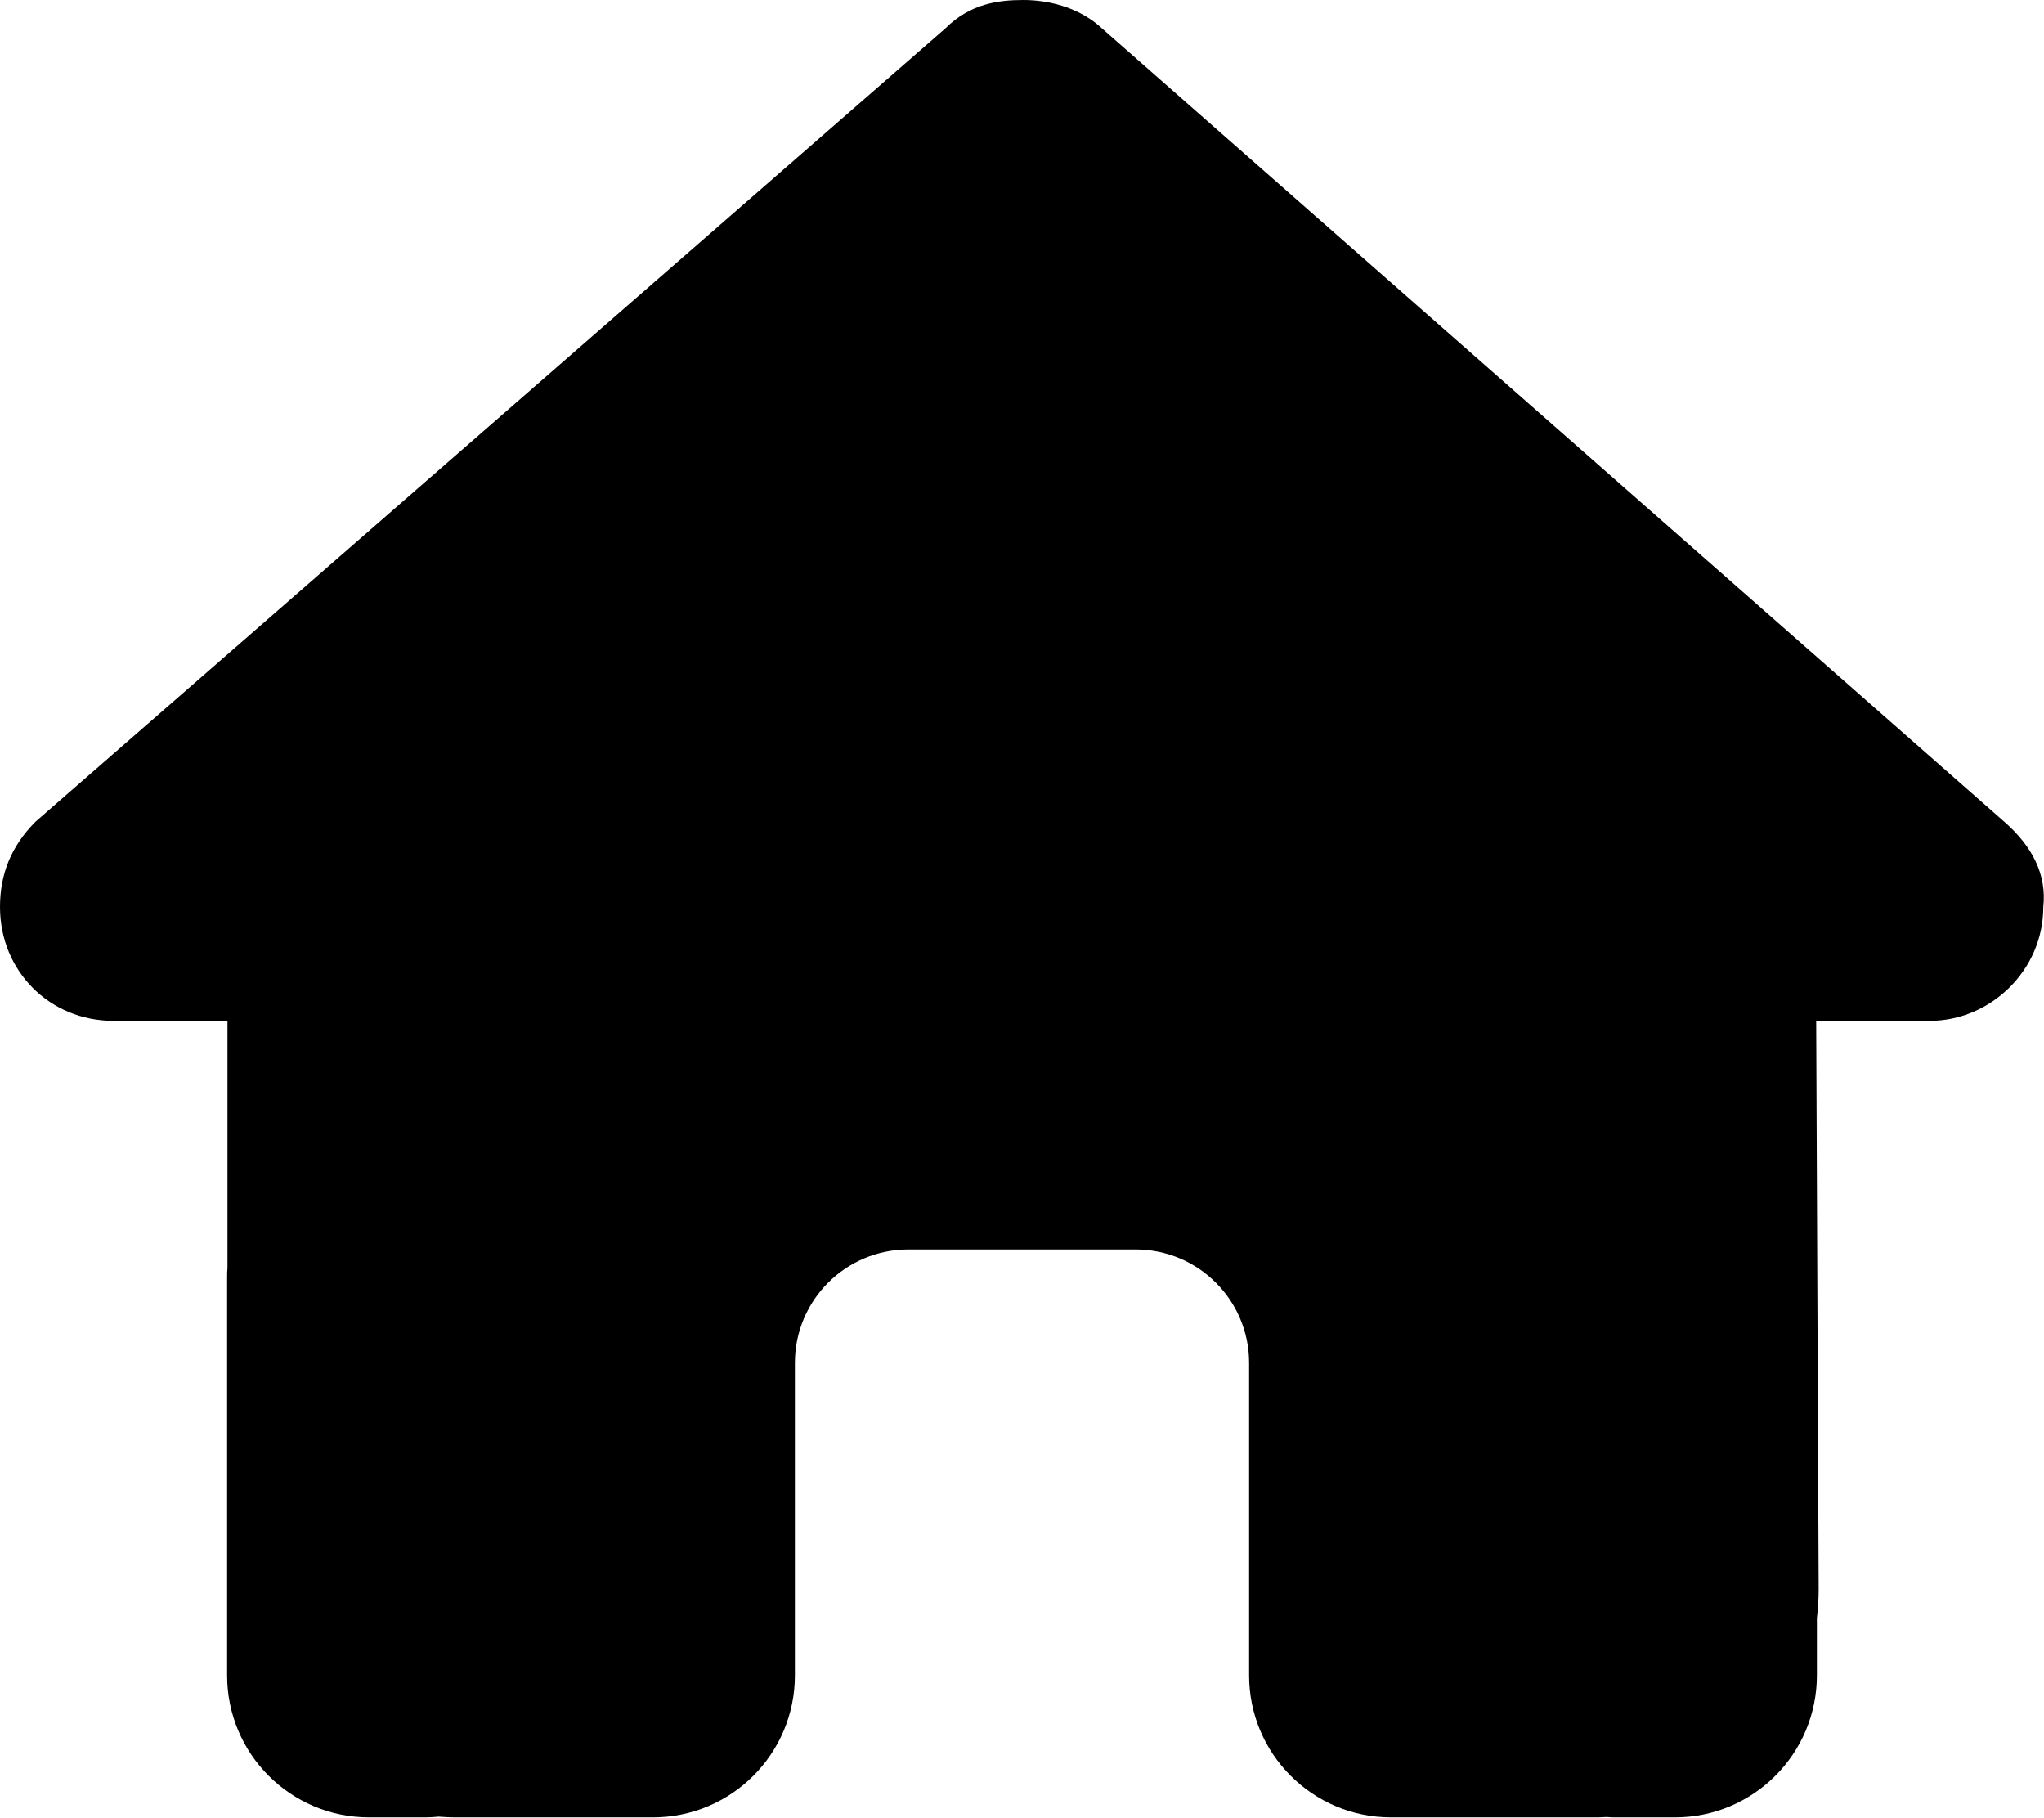
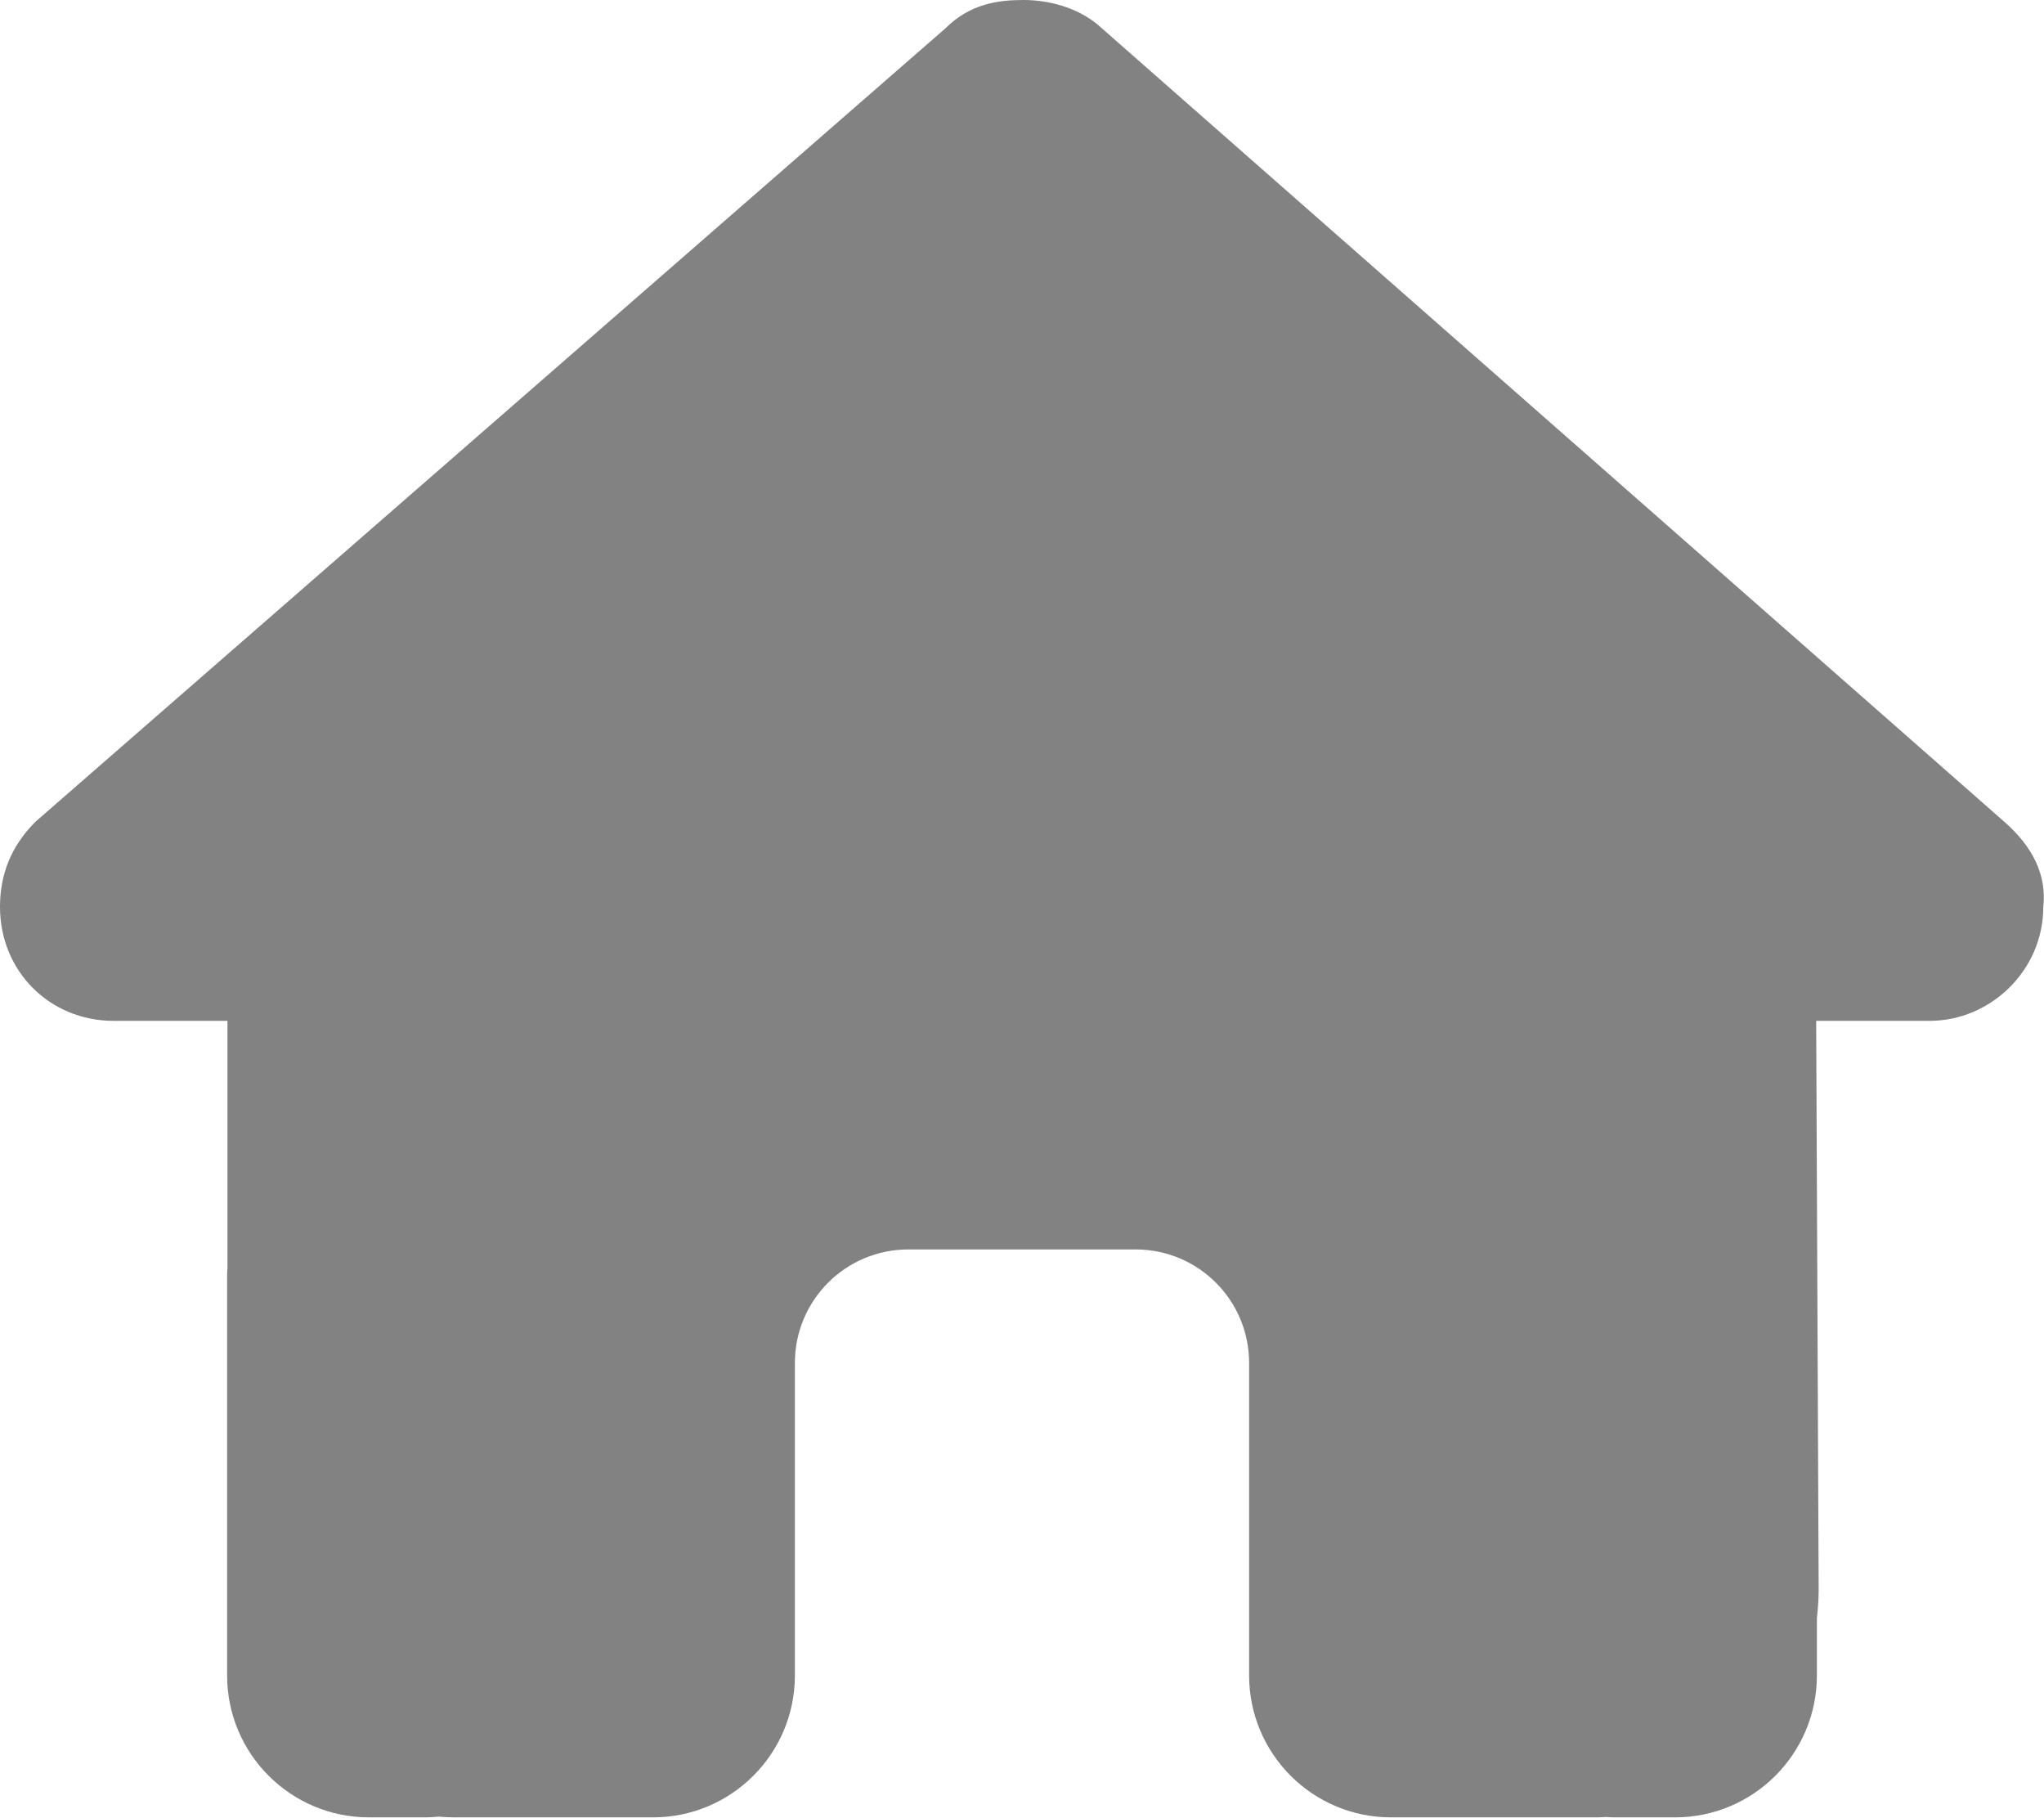
<svg xmlns="http://www.w3.org/2000/svg" viewBox="0 0 576 512">
-   <path d="M575.8 255.5c0 18-15 32.1-32 32.1h-32l.7 160.2c0 2.7-.2 5.4-.5 8.1V472c0 22.1-17.9 40-40 40H456c-1.1 0-2.2 0-3.3-.1c-1.4 .1-2.8 .1-4.2 .1H416 392c-22.1 0-40-17.9-40-40V448 384c0-17.7-14.3-32-32-32H256c-17.7 0-32 14.3-32 32v64 24c0 22.1-17.9 40-40 40H160 128.1c-1.5 0-3-.1-4.5-.2c-1.2 .1-2.4 .2-3.6 .2H104c-22.1 0-40-17.9-40-40V360c0-.9 0-1.9 .1-2.8V287.6H32c-18 0-32-14-32-32.1c0-9 3-17 10-24L266.4 8c7-7 15-8 22-8s15 2 21 7L564.8 231.5c8 7 12 15 11 24z" />
+   <path d="M575.8 255.5c0 18-15 32.1-32 32.1h-32l.7 160.2c0 2.7-.2 5.4-.5 8.1V472c0 22.1-17.9 40-40 40H456c-1.1 0-2.2 0-3.3-.1c-1.4 .1-2.8 .1-4.2 .1H416 392c-22.1 0-40-17.9-40-40V448 384c0-17.7-14.3-32-32-32H256c-17.7 0-32 14.3-32 32v64 24c0 22.1-17.9 40-40 40H160 128.1c-1.5 0-3-.1-4.5-.2c-1.2 .1-2.4 .2-3.6 .2H104c-22.1 0-40-17.9-40-40V360c0-.9 0-1.9 .1-2.8V287.6H32c-18 0-32-14-32-32.1c0-9 3-17 10-24L266.4 8c7-7 15-8 22-8s15 2 21 7L564.8 231.5c8 7 12 15 11 24z" fill="#828282" />
</svg>
